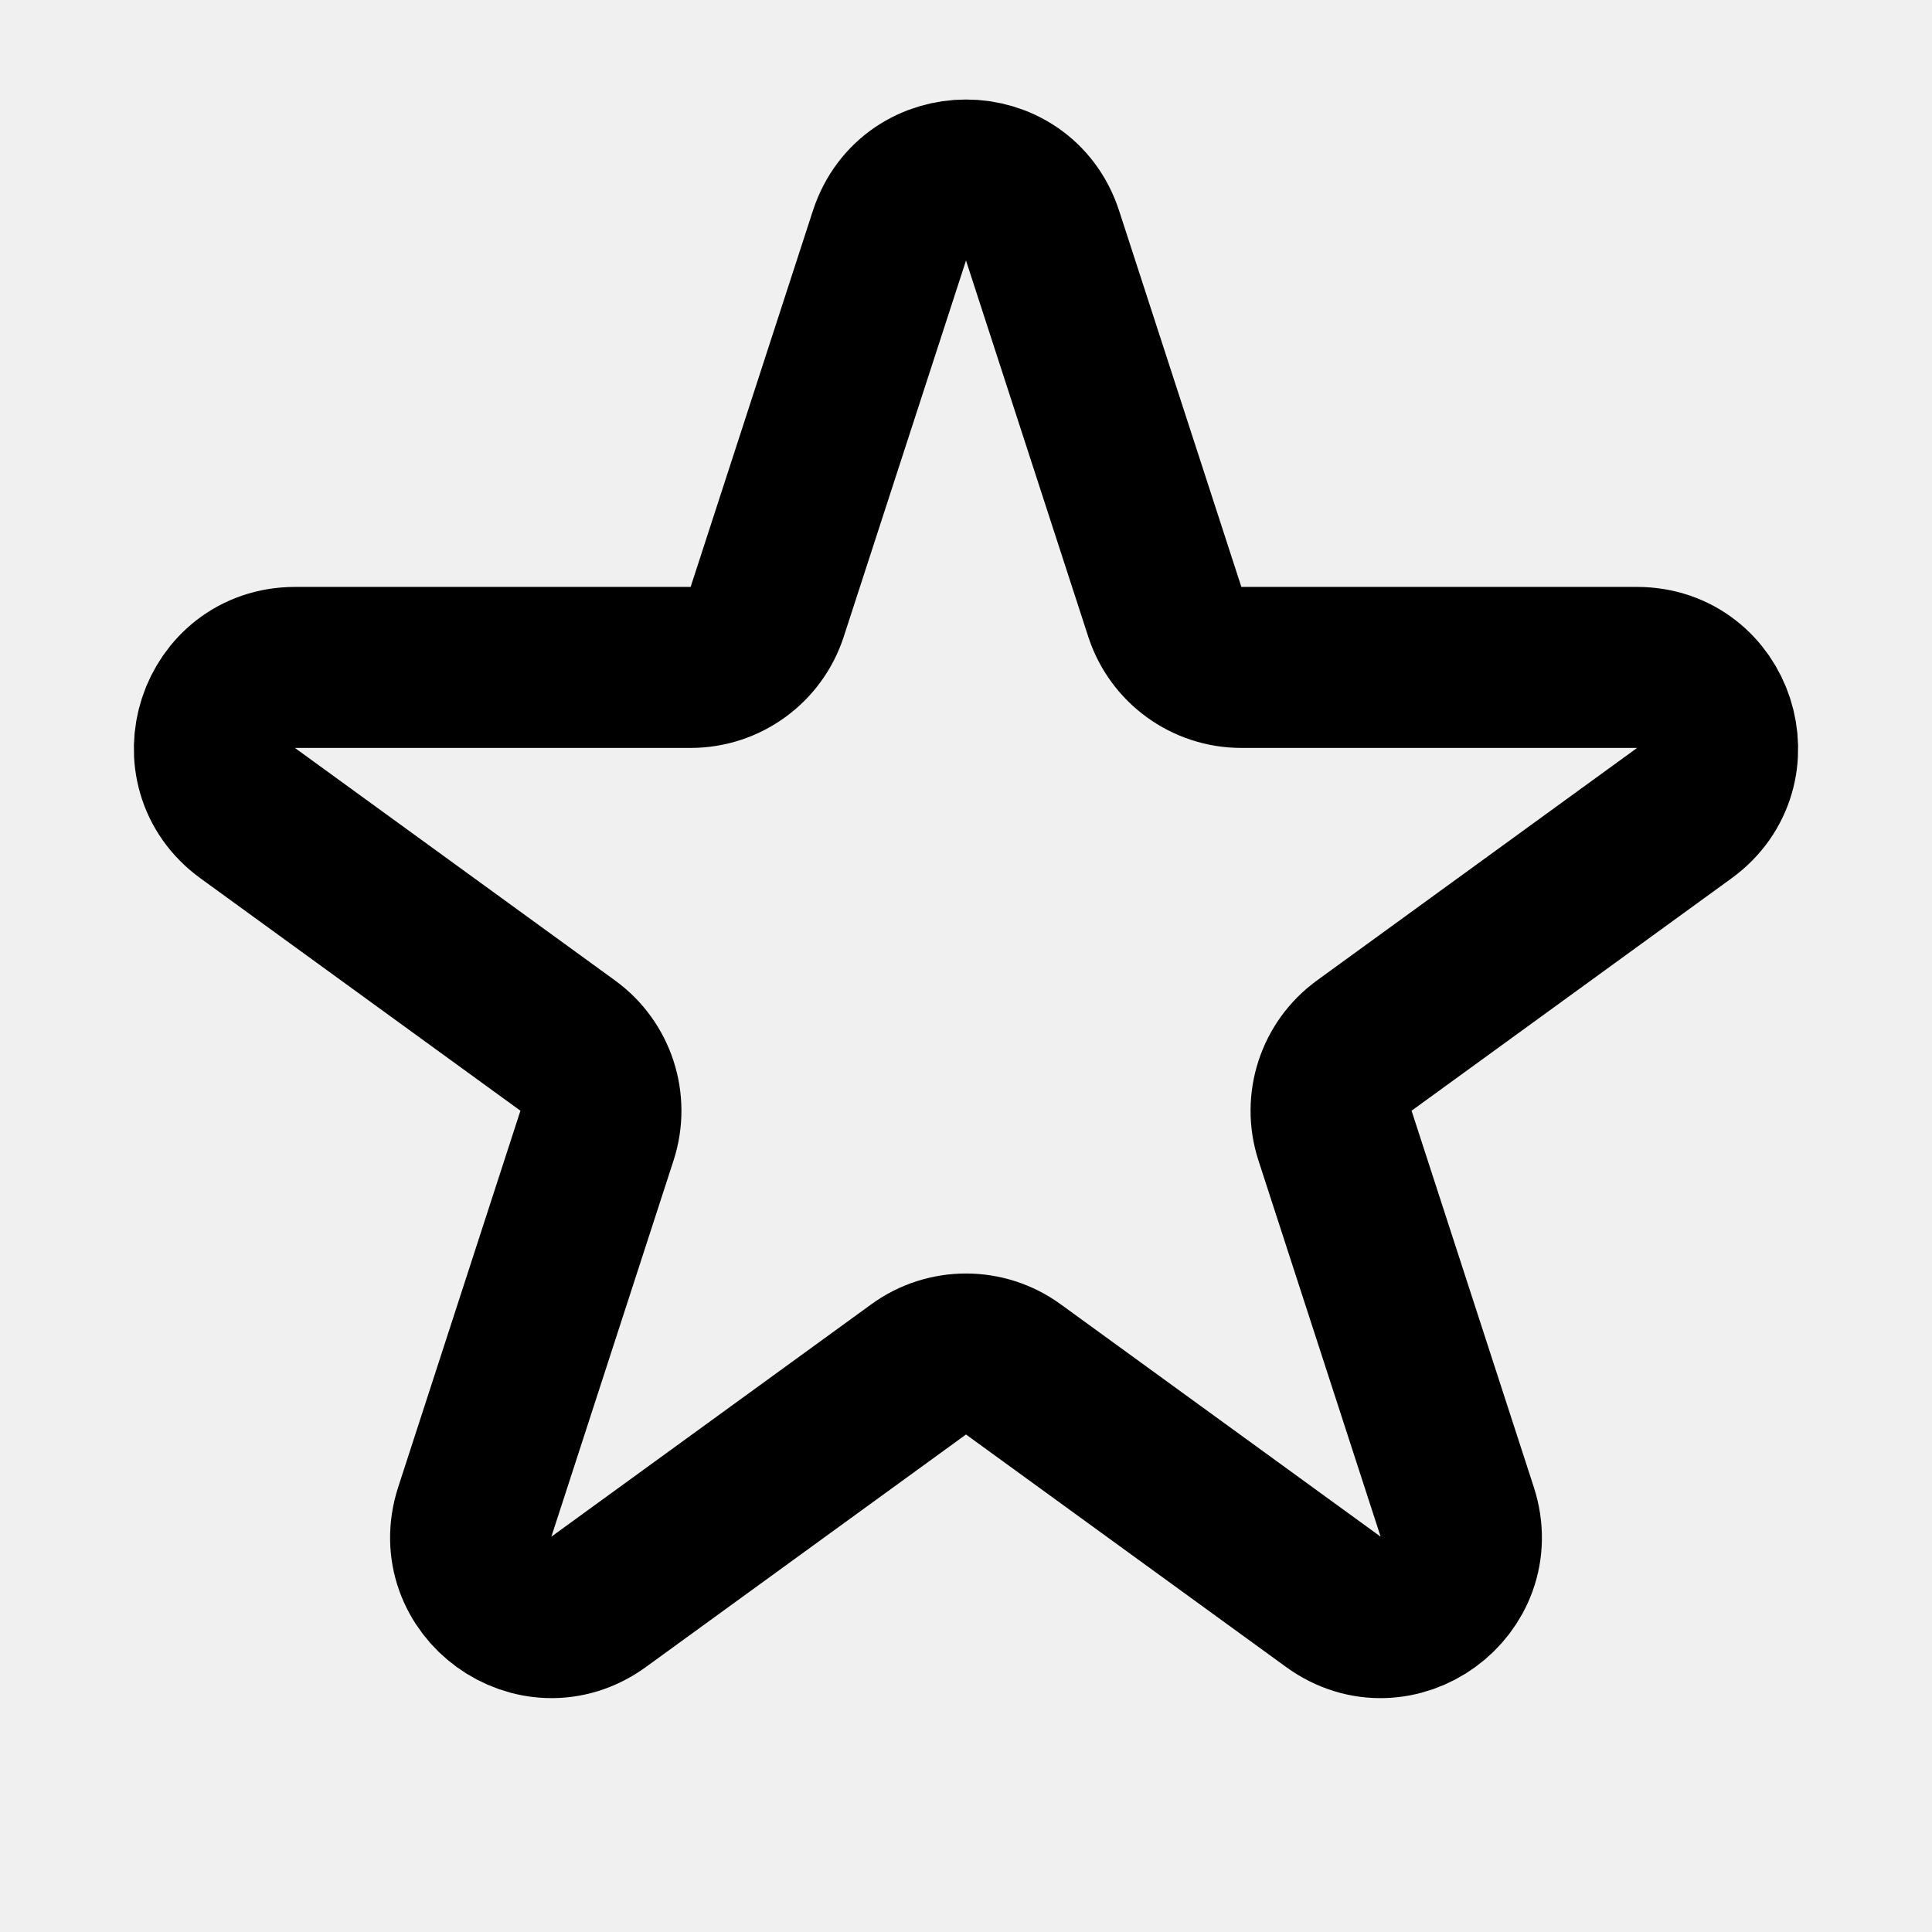
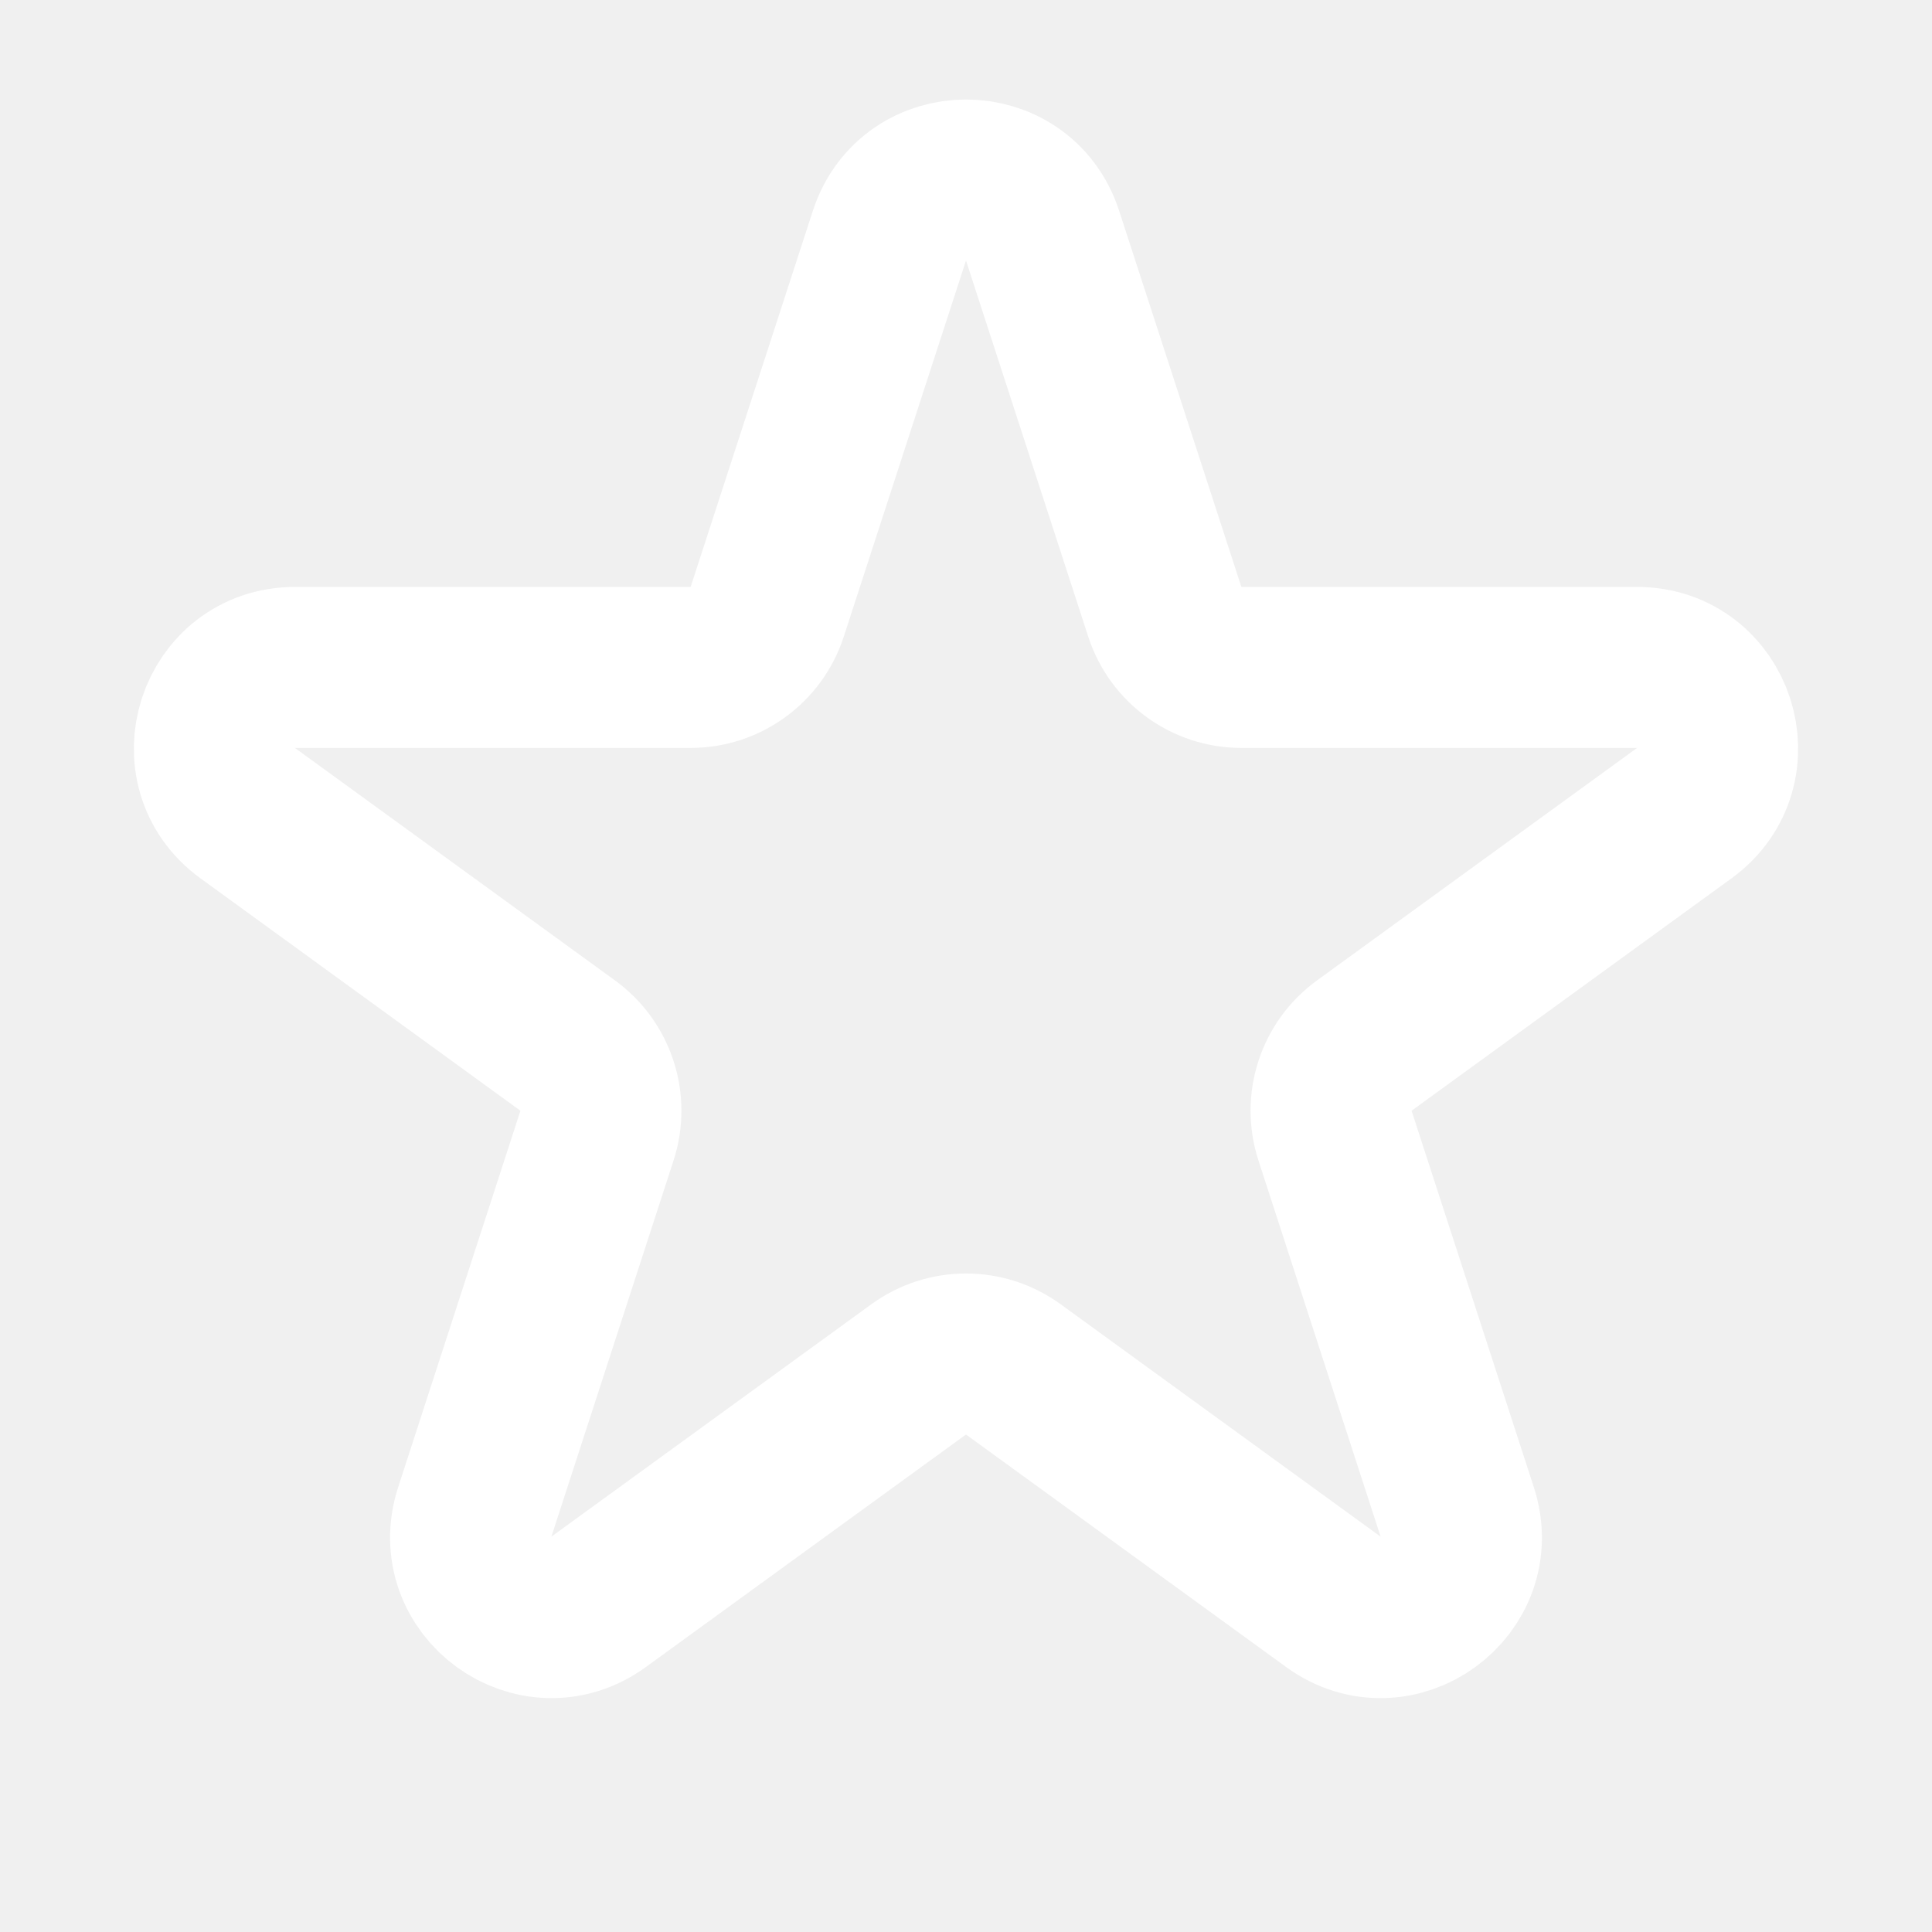
- <svg xmlns="http://www.w3.org/2000/svg" fill="none" viewBox="0 0 24 24" stroke="currentColor" class="w-6 h-6" aria-hidden="true">
+ <svg xmlns="http://www.w3.org/2000/svg" fill="none" viewBox="0 0 24 24" stroke="white" class="w-6 h-6" aria-hidden="true">
  <path stroke-linecap="round" stroke-linejoin="round" stroke-width="2" d="M11.049 2.927c.3-.921 1.603-.921 1.902 0l1.519 4.674a1 1 0 00.95.69h4.915c.969 0 1.371 1.24.588 1.81l-3.976 2.888a1 1 0 00-.363 1.118l1.518 4.674c.3.922-.755 1.688-1.538 1.118l-3.976-2.888a1 1 0 00-1.176 0l-3.976 2.888c-.783.57-1.838-.197-1.538-1.118l1.518-4.674a1 1 0 00-.363-1.118l-3.976-2.888c-.784-.57-.38-1.81.588-1.81h4.914a1 1 0 00.951-.69l1.519-4.674z" />
</svg>
